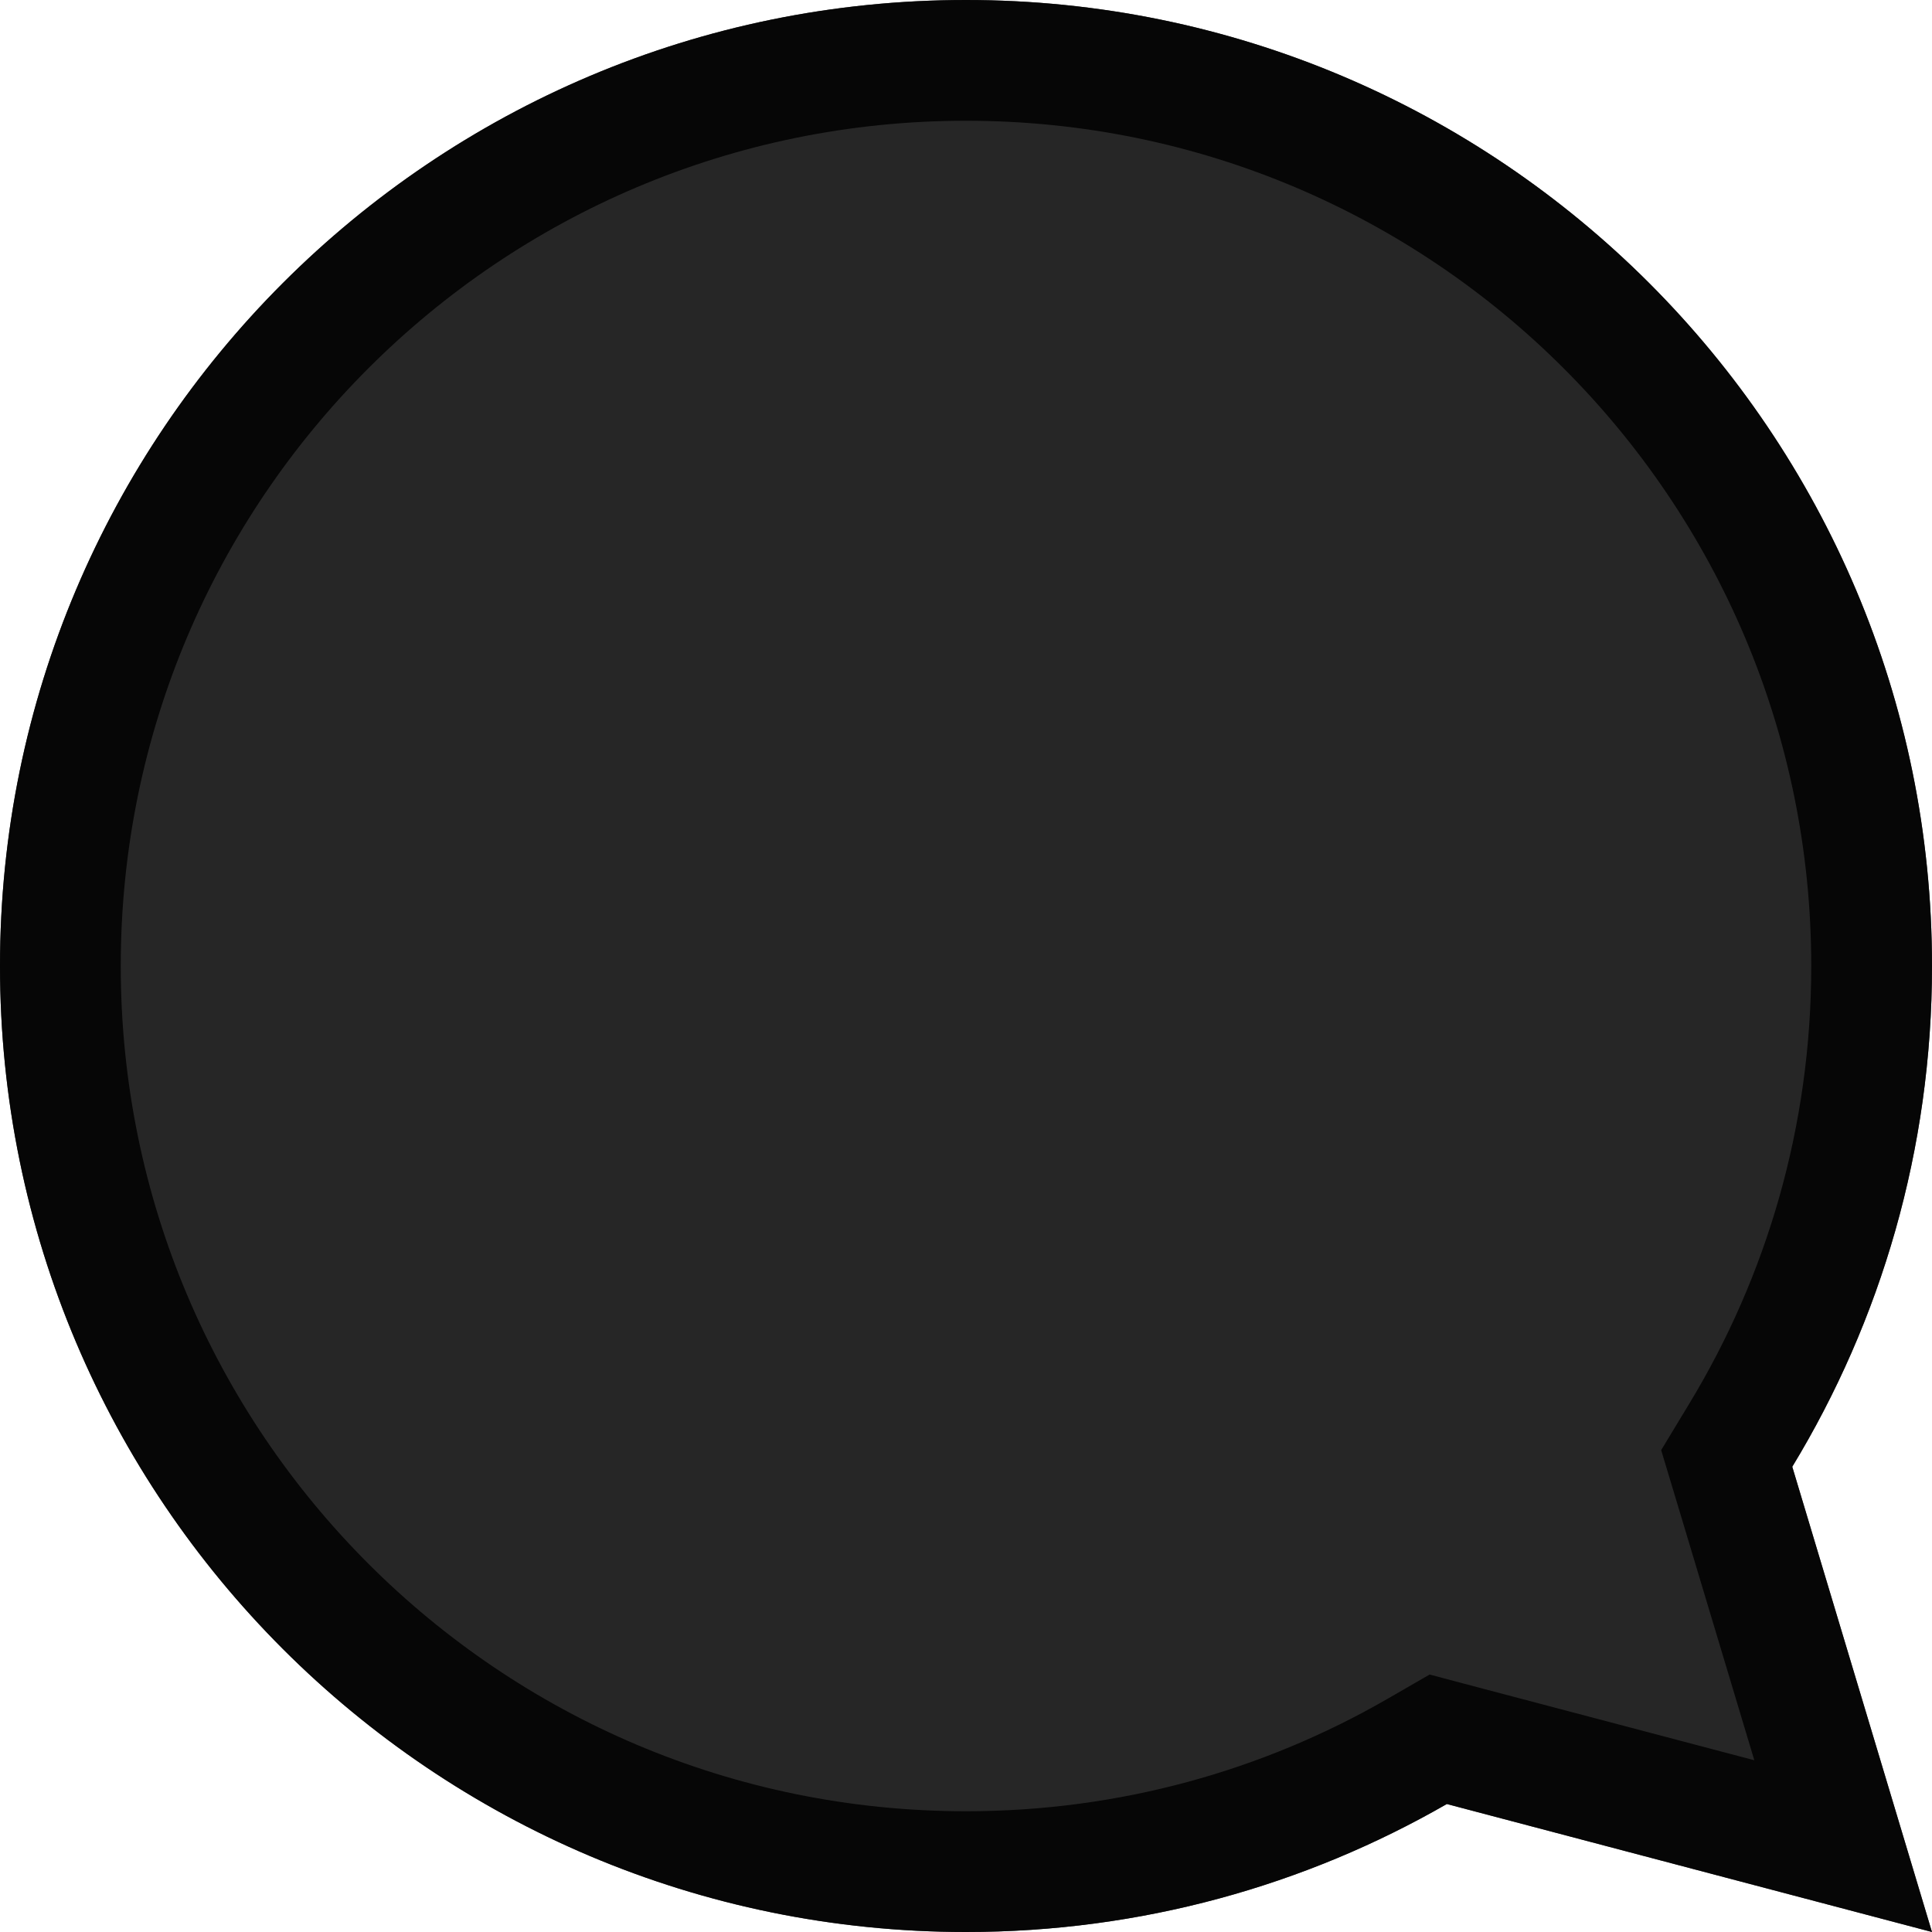
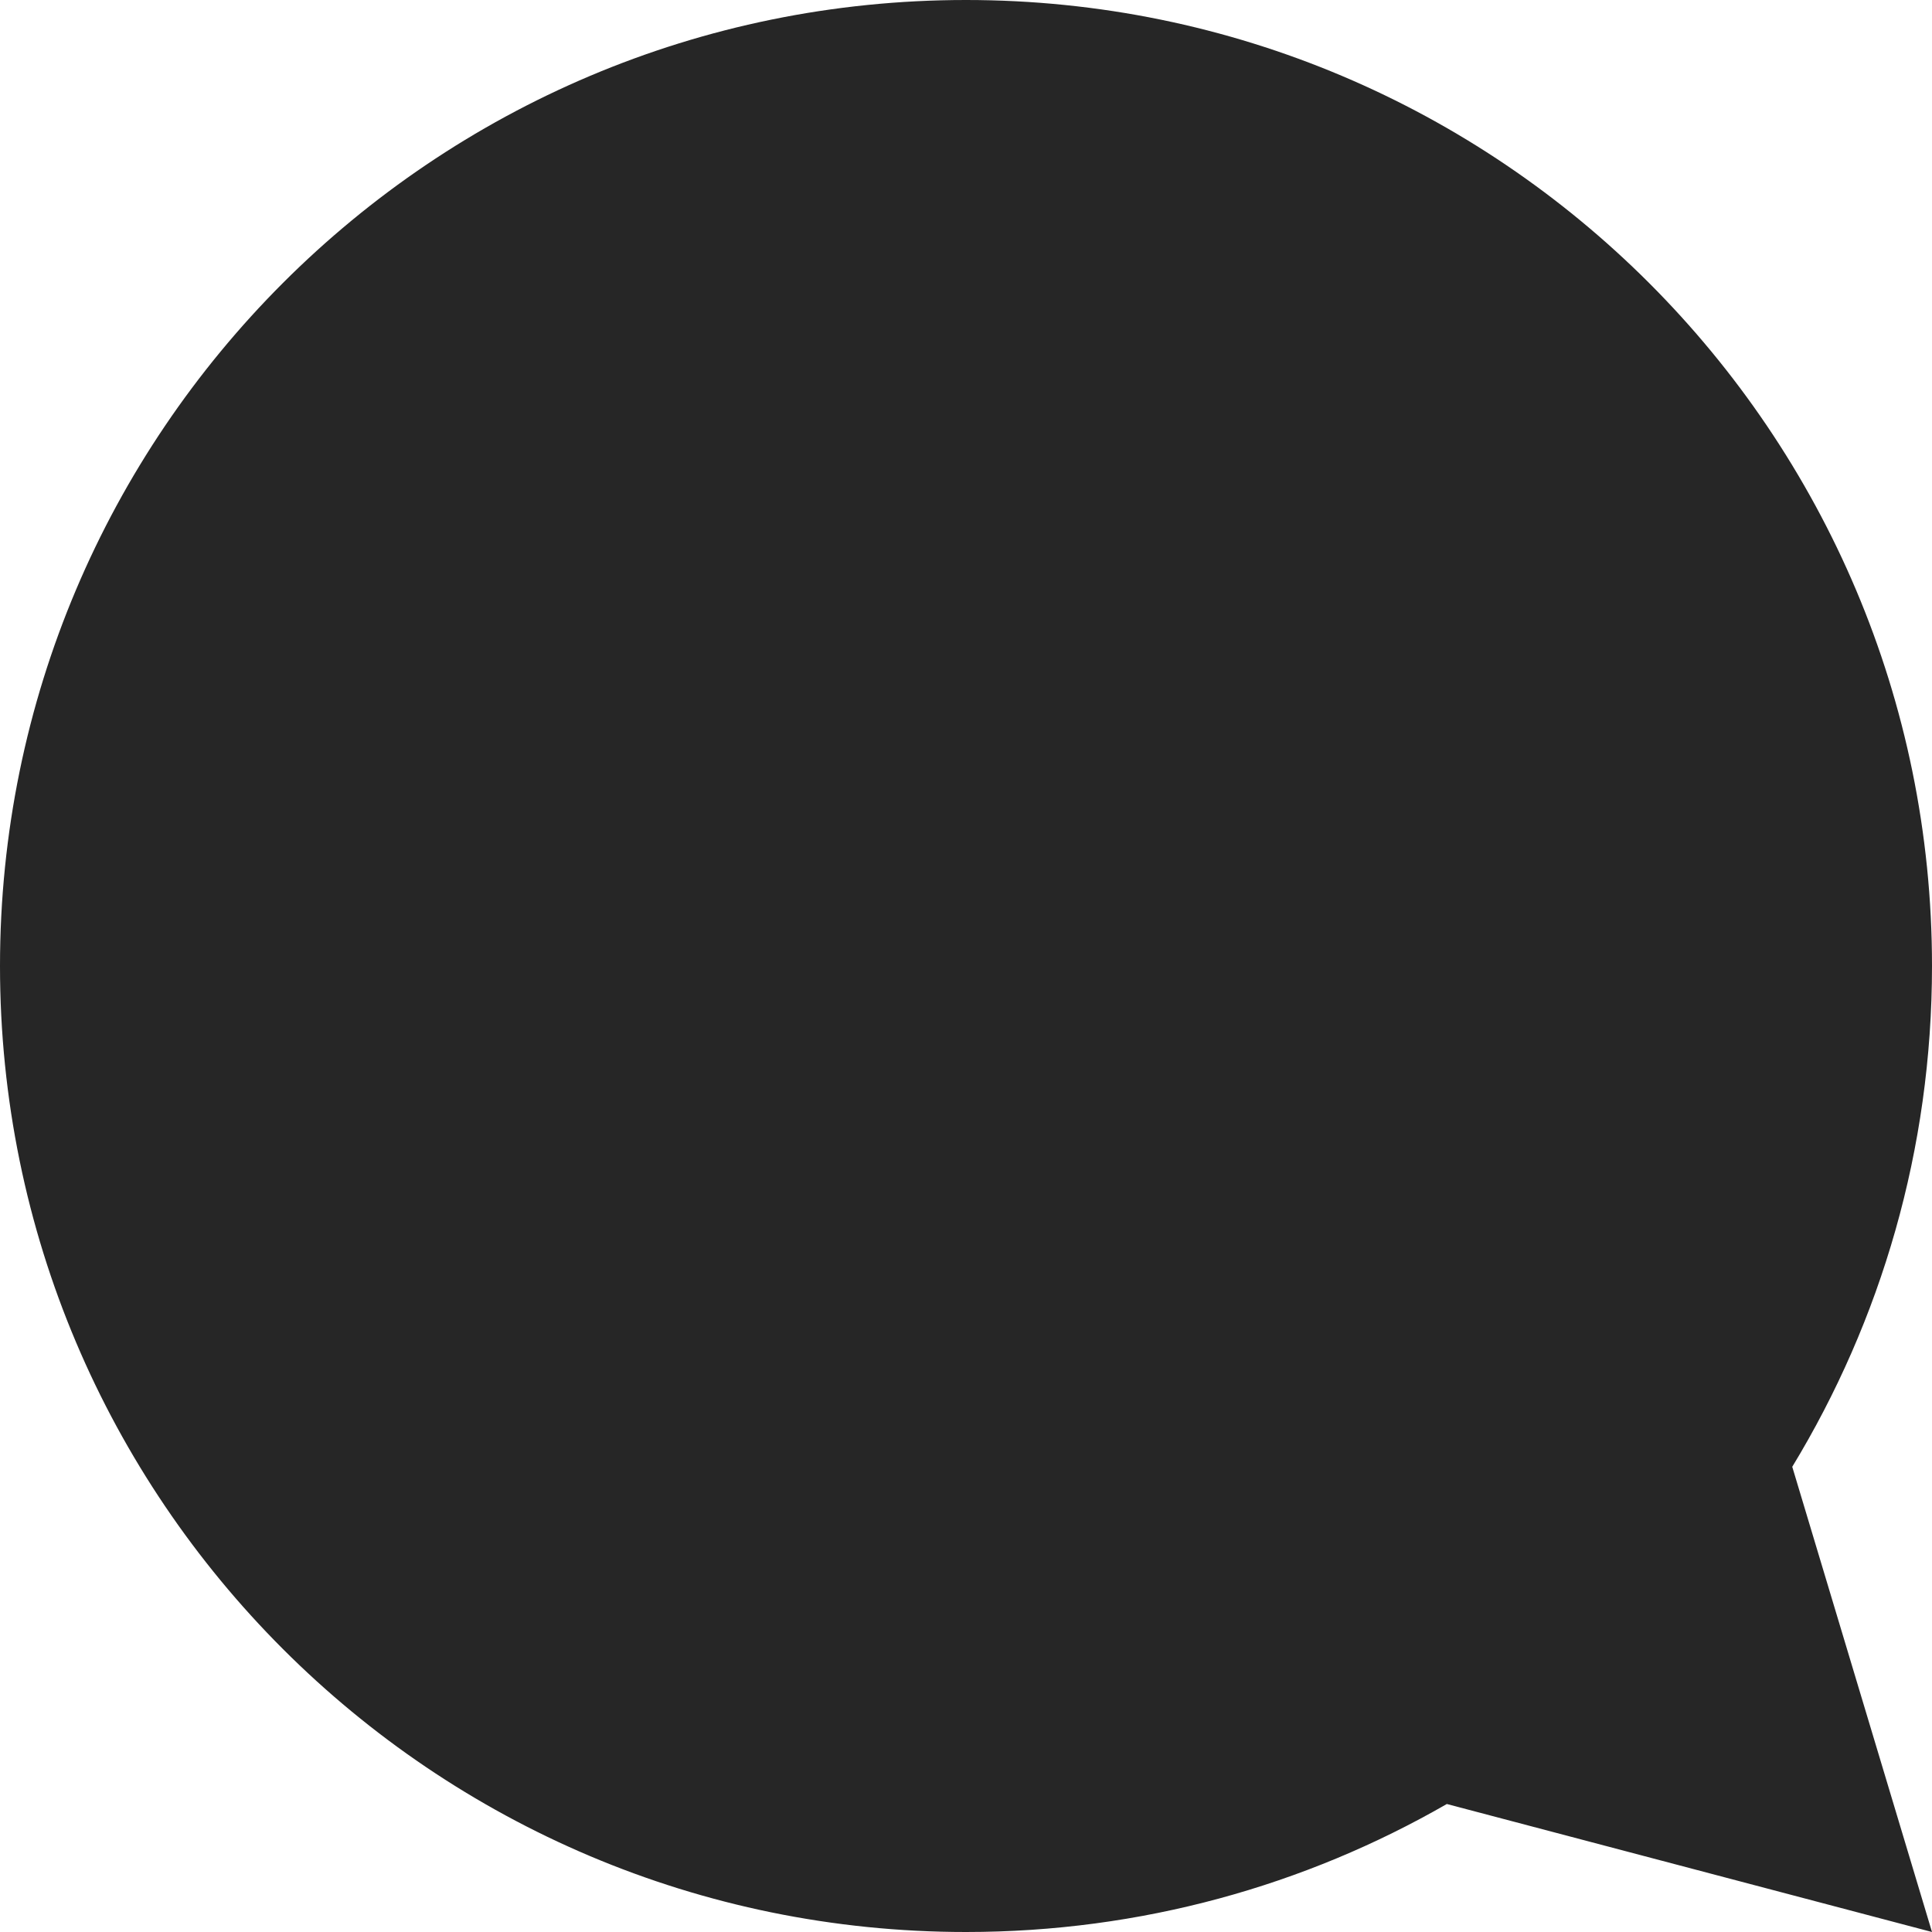
<svg xmlns="http://www.w3.org/2000/svg" width="24" height="24" viewBox="0 0 24 24" fill="none">
  <path d="M0 12C0 18.627 5.373 24 12 24C14.175 24 16.214 23.422 17.973 22.41L24 24L22.264 18.221C23.366 16.407 24 14.277 24 12C24 5.373 18.627 0 12 0C5.373 0 0 5.373 0 12Z" fill="black" fill-opacity="0.851" />
-   <path d="M21.623 17.831L21.45 18.117L21.546 18.436L22.896 22.933L18.164 21.685L17.866 21.606L17.599 21.76C15.951 22.708 14.04 23.25 12 23.25C5.787 23.25 0.75 18.213 0.75 12C0.75 5.787 5.787 0.75 12 0.75C18.213 0.75 23.25 5.787 23.25 12C23.25 14.136 22.655 16.131 21.623 17.831Z" stroke="black" stroke-opacity="0.851" stroke-width="1.5" />
</svg>
